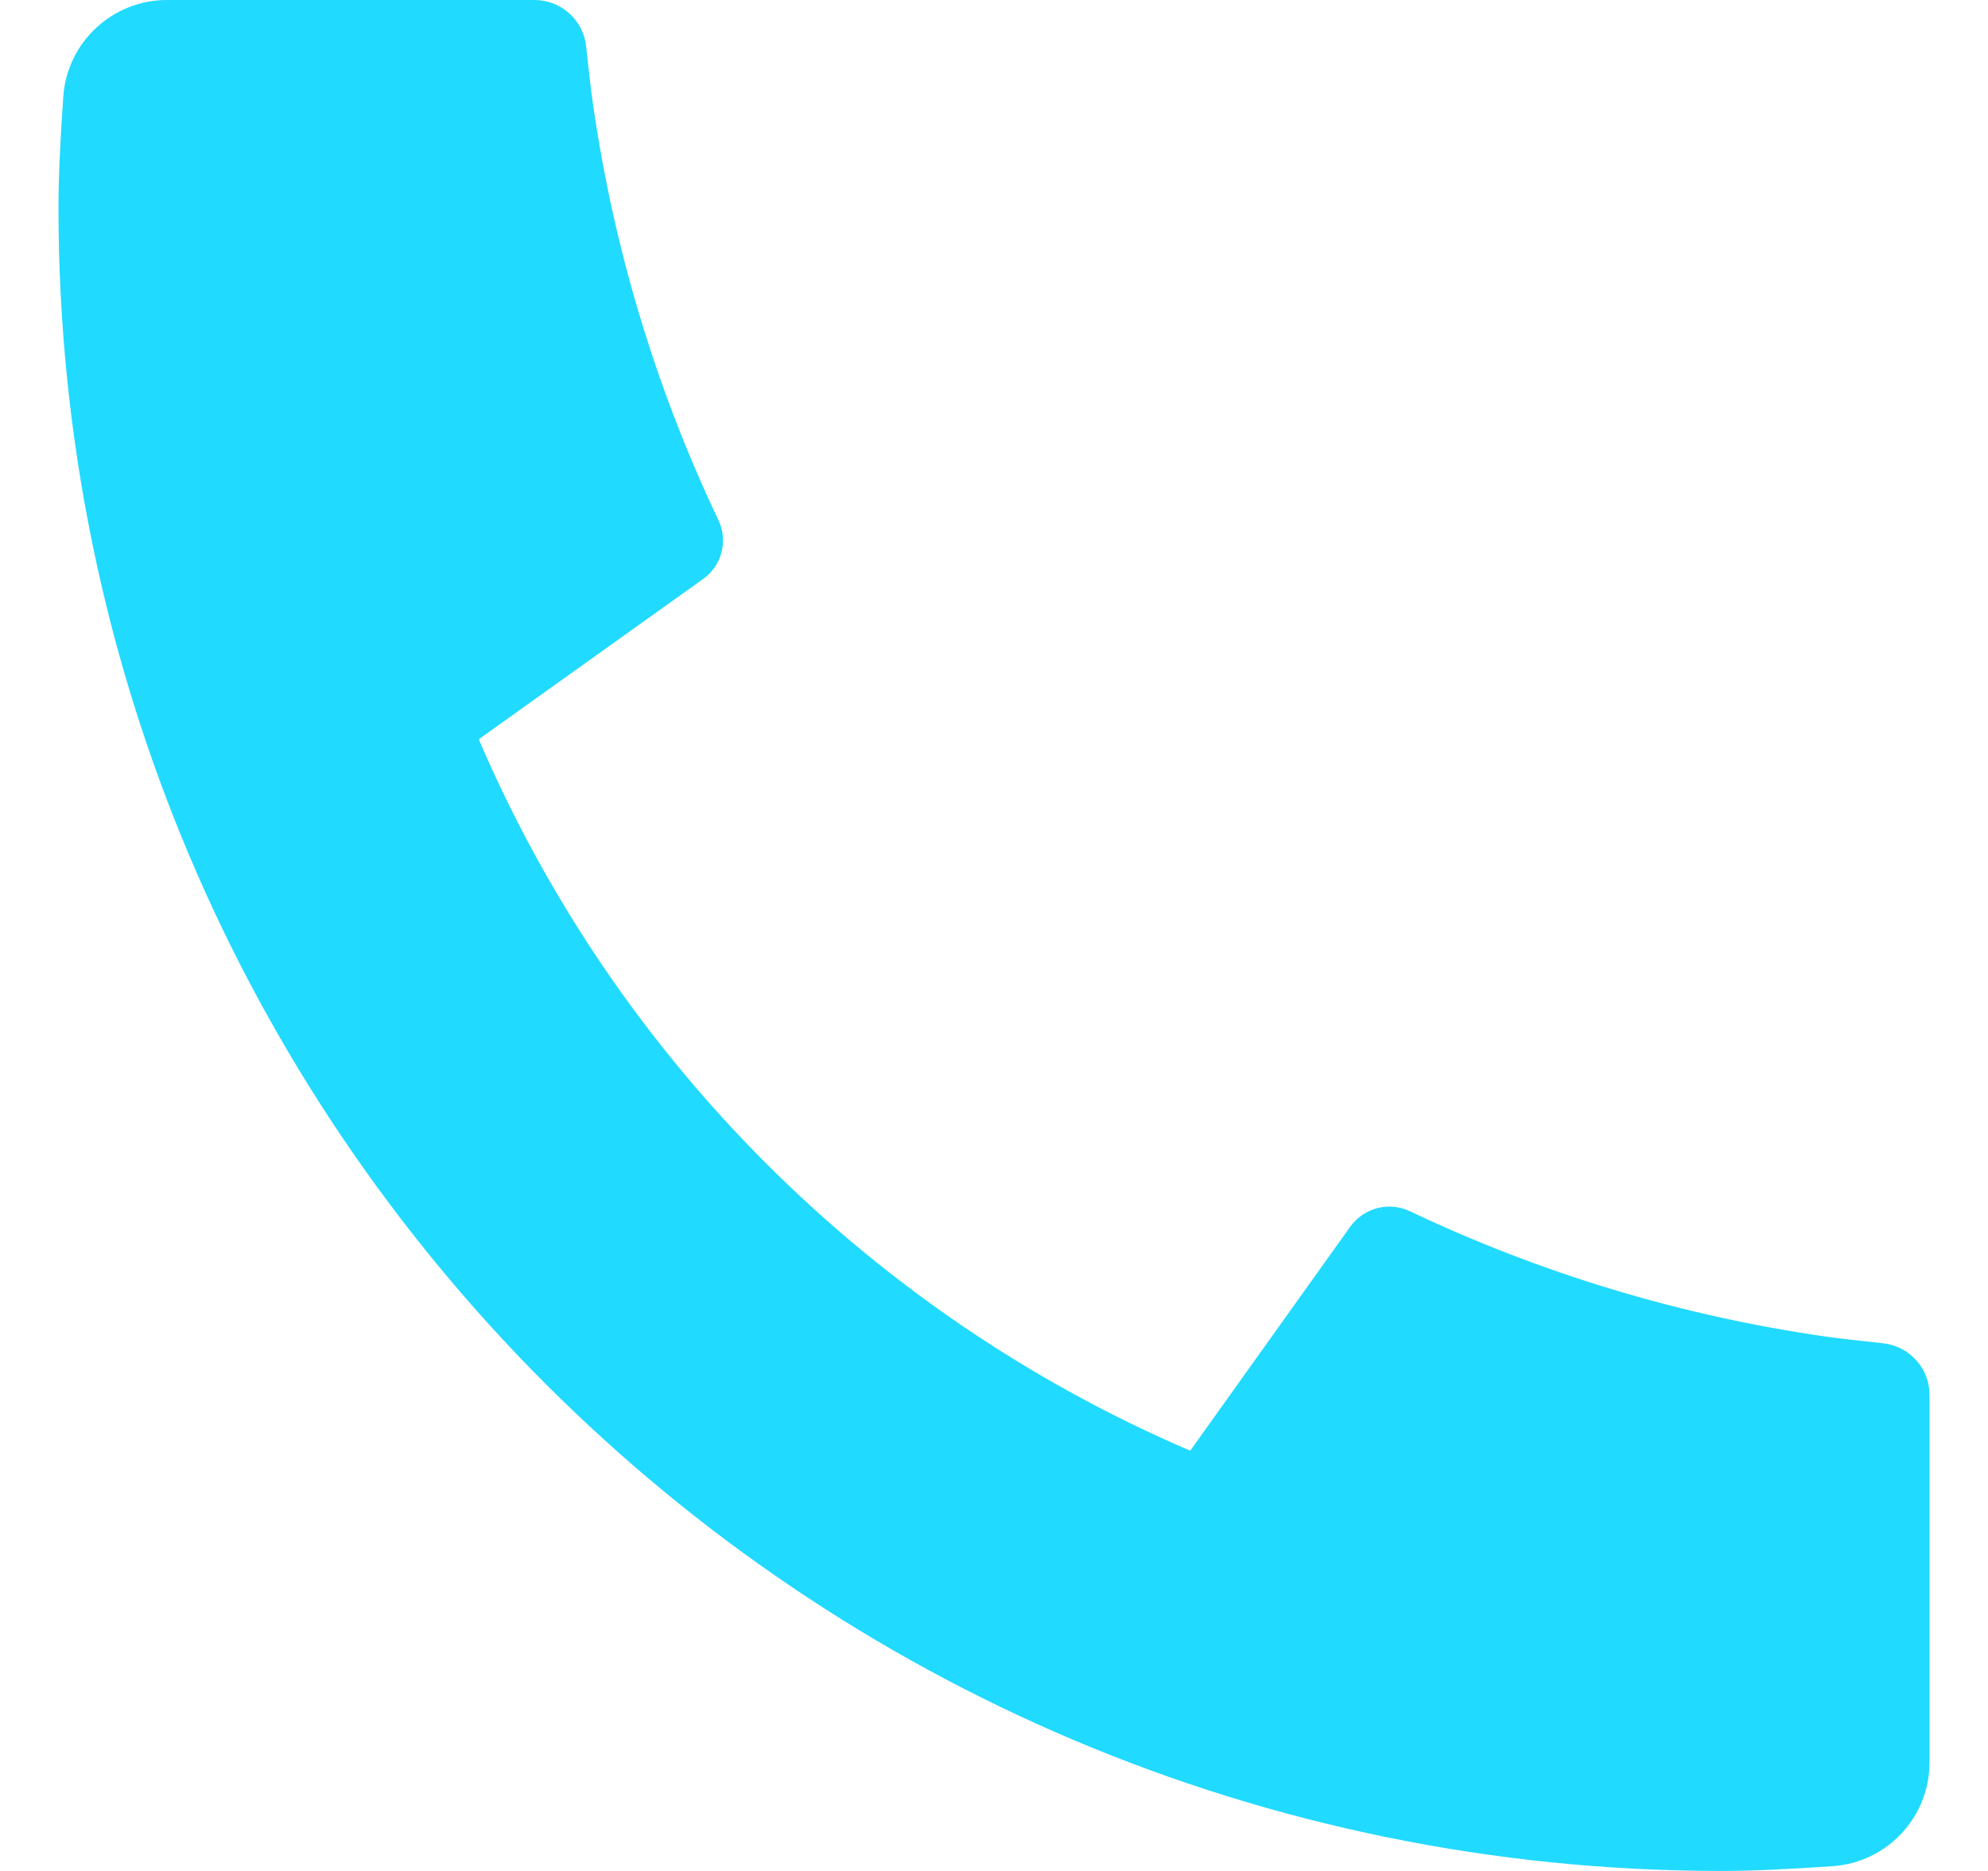
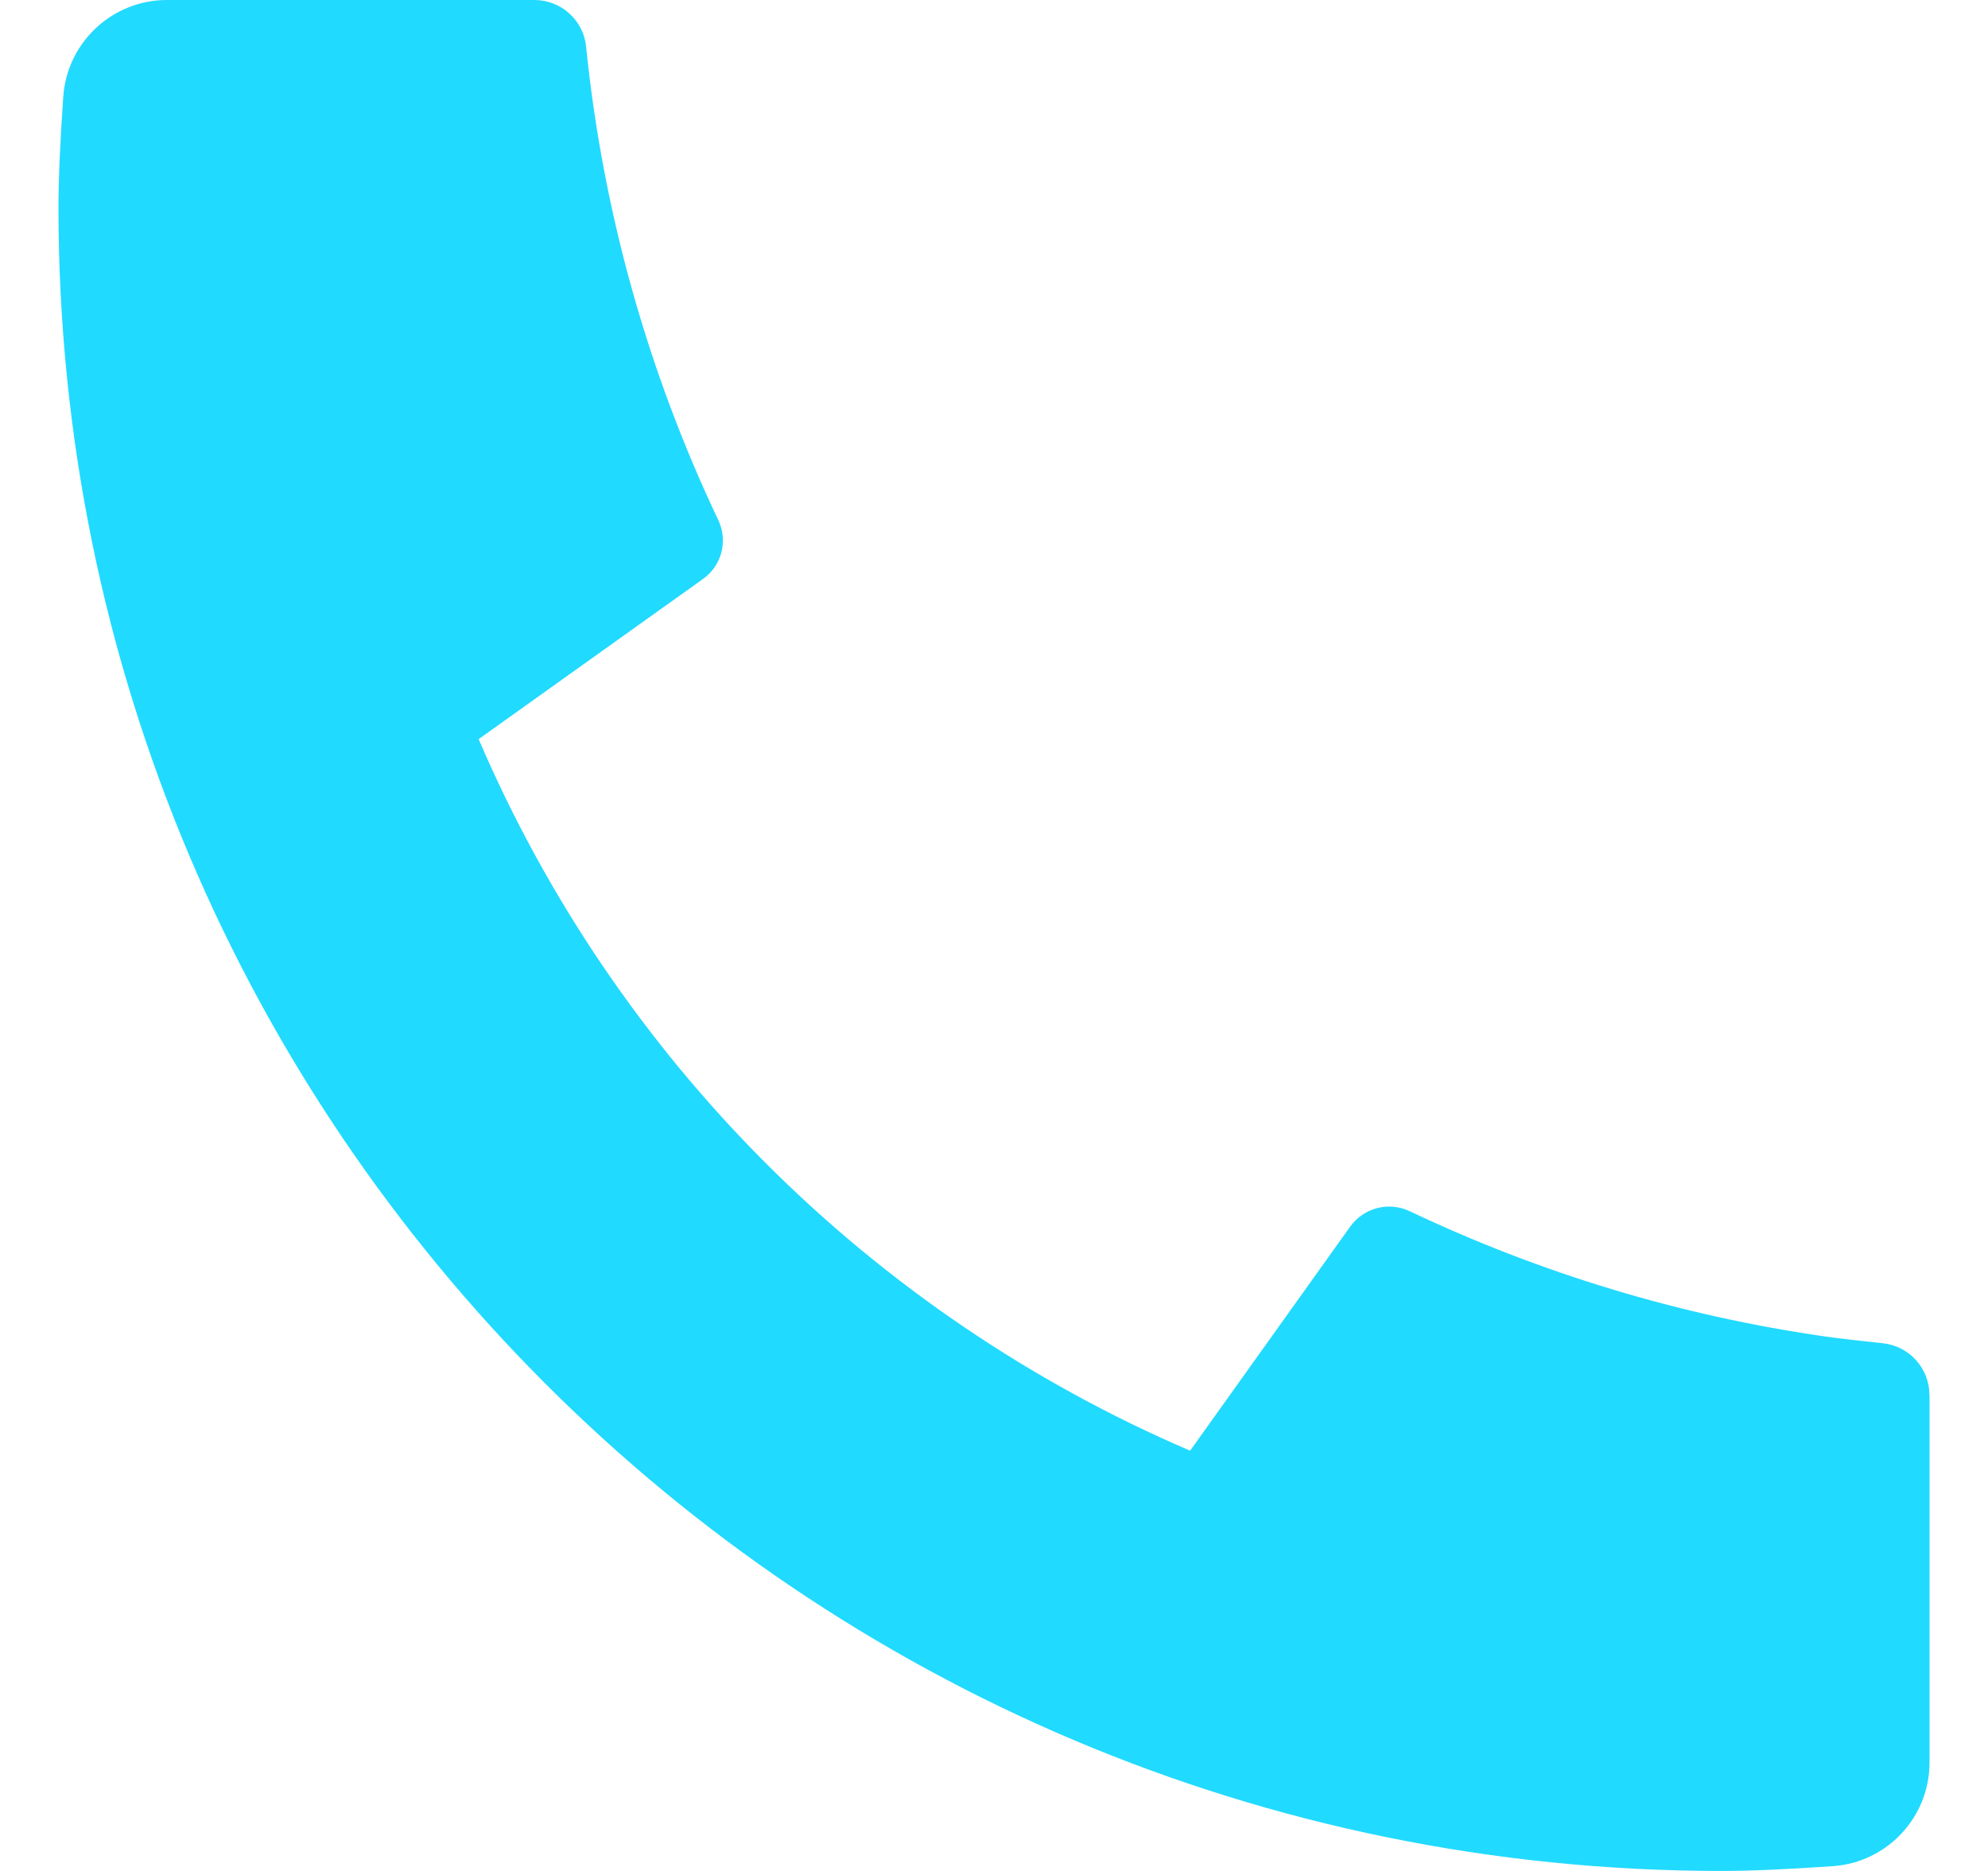
- <svg xmlns="http://www.w3.org/2000/svg" width="17" height="16" viewBox="0 0 17 16" fill="none">
-   <path d="M16.5 11.929V15.072C16.5 15.539 16.139 15.926 15.674 15.959C15.285 15.986 14.968 16 14.722 16C6.867 16 0.5 9.633 0.5 1.778C0.5 1.532 0.514 1.215 0.541 0.826C0.574 0.361 0.961 0 1.428 0H4.571C4.799 0 4.99 0.173 5.013 0.4C5.034 0.604 5.053 0.767 5.071 0.891C5.251 2.146 5.618 3.342 6.143 4.447C6.228 4.625 6.173 4.837 6.013 4.951L4.094 6.322C5.262 9.05 7.45 11.238 10.178 12.406L11.546 10.491C11.662 10.329 11.877 10.273 12.056 10.358C13.162 10.883 14.357 11.25 15.613 11.43C15.735 11.447 15.898 11.466 16.1 11.487C16.327 11.51 16.5 11.701 16.5 11.929Z" fill="#21DAFF" />
+ <svg xmlns="http://www.w3.org/2000/svg" width="17" height="16" fill="none">
+   <path d="M16.5 11.929v3.143c0 .467-.36.854-.826.887-.389.027-.706.041-.952.041C6.867 16 .5 9.633.5 1.778c0-.246.014-.563.041-.952A.889.889 0 011.428 0H4.57c.228 0 .42.173.442.4a12.356 12.356 0 001.13 4.047c.085.178.03.39-.13.504l-1.919 1.37a11.598 11.598 0 006.084 6.085l1.368-1.915a.41.41 0 01.51-.133c1.106.525 2.301.892 3.557 1.072.122.017.285.036.487.057.227.023.4.214.4.442z" fill="#21DAFF" />
</svg>
